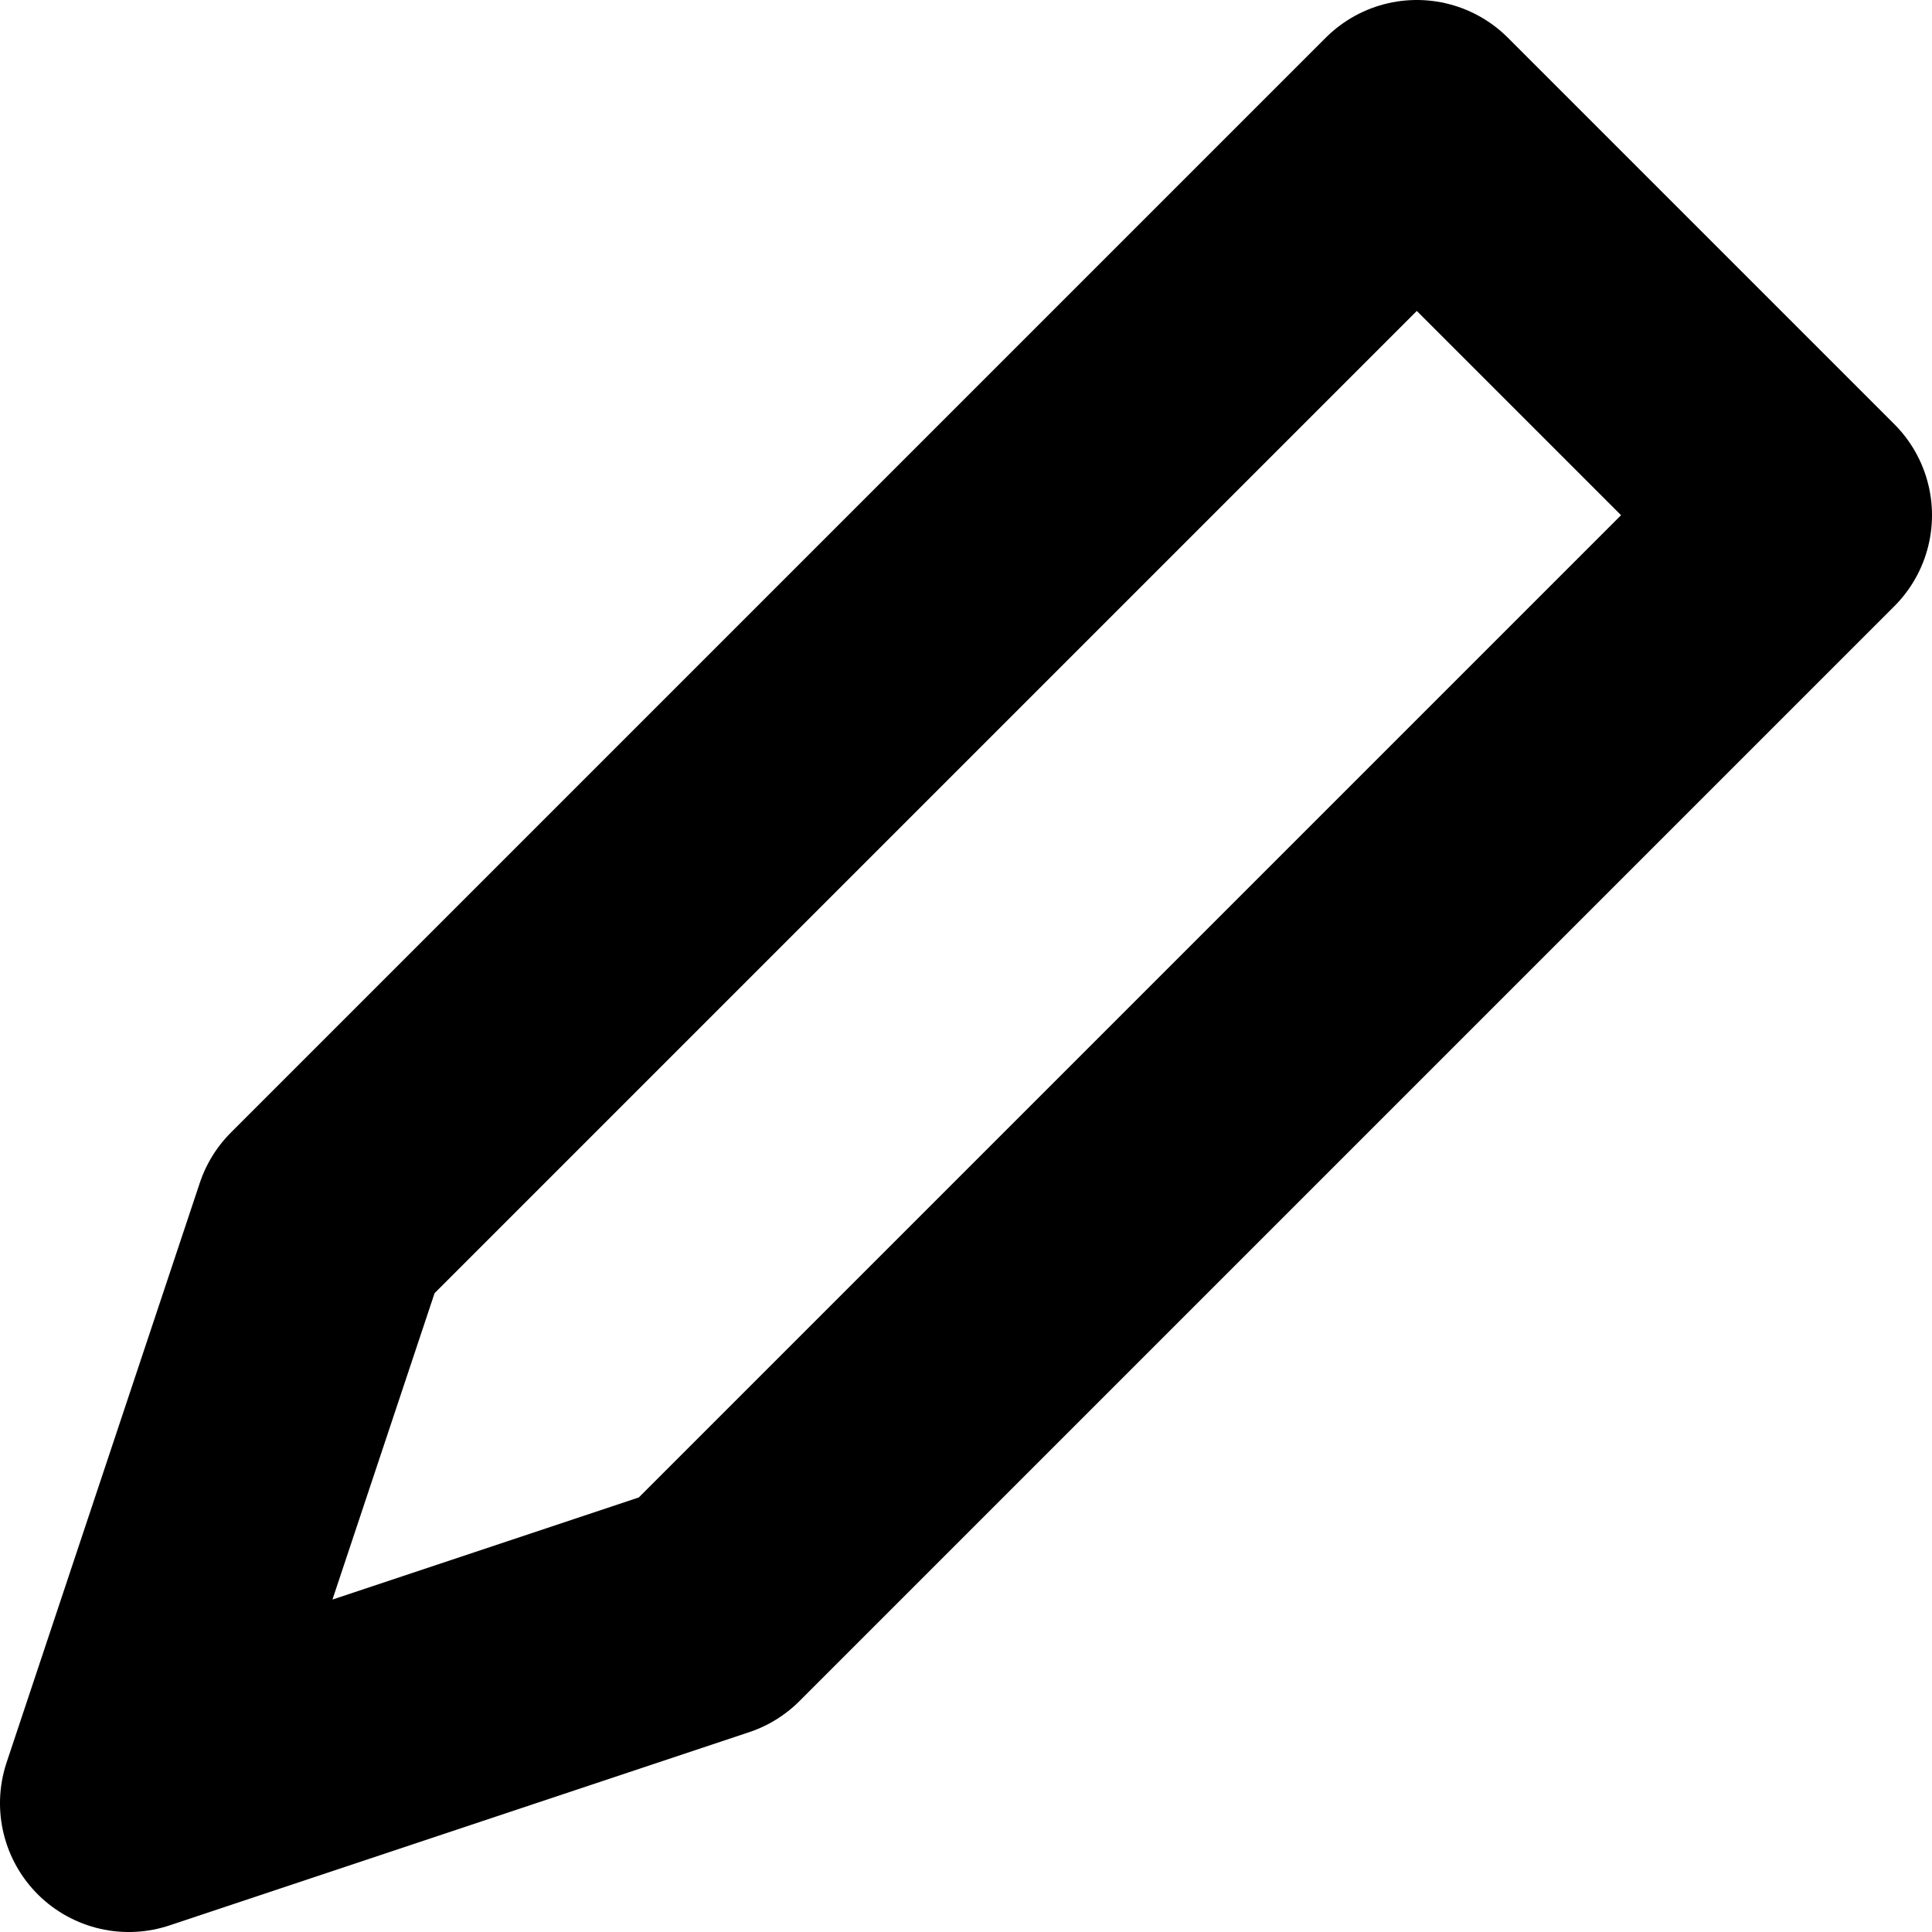
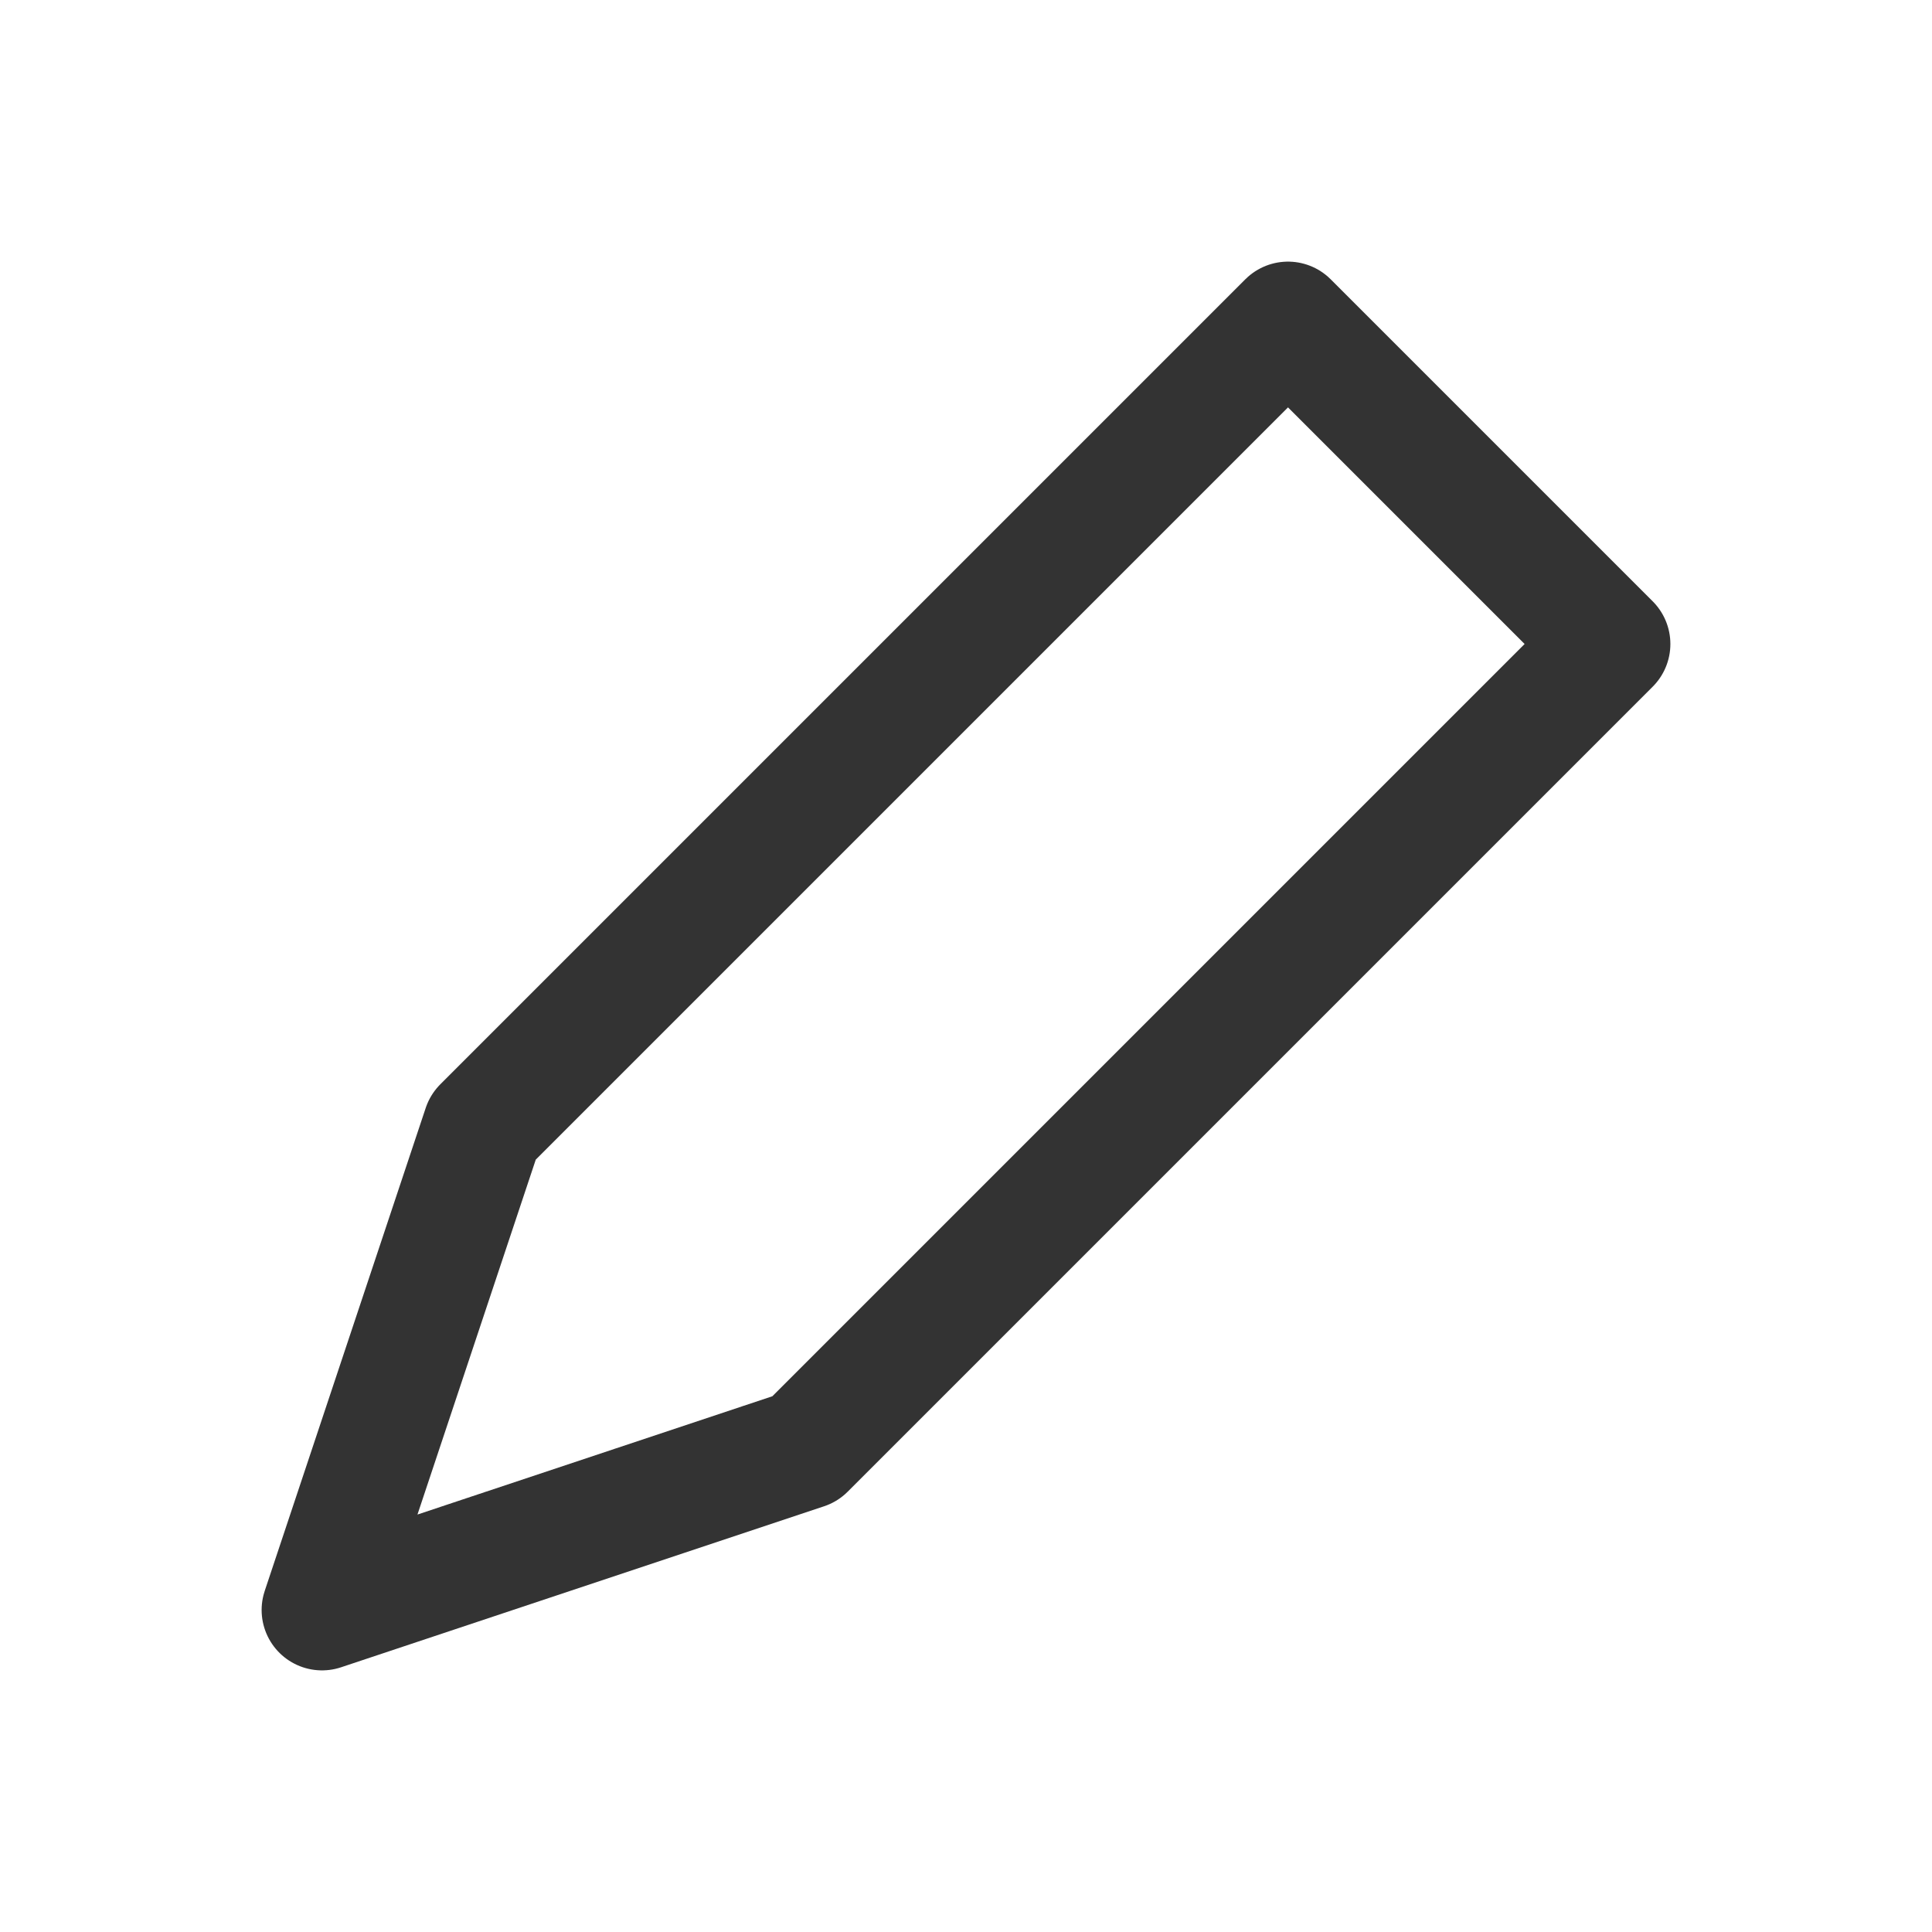
- <svg xmlns="http://www.w3.org/2000/svg" width="400" height="400" viewBox="0 0 400 400" version="1.1" id="svg5">
-   <defs id="defs2" />
-   <g id="layer1">
-     <path style="fill:none;stroke:#000000;stroke-width:53.334;stroke-linecap:round;stroke-linejoin:round;stroke-miterlimit:4;stroke-dasharray:none;stroke-opacity:1" d="M 66.666,253.334 26.665,373.335 146.666,333.334 373.334,106.666 293.334,26.666 Z" id="path854" />
-   </g>
+ <svg xmlns="http://www.w3.org/2000/svg" width="240" height="240">
+   <path style="fill:none;stroke:#333;stroke-width:15;stroke-linecap:round;stroke-linejoin:round;stroke-opacity:1;stroke-miterlimit:4;stroke-dasharray:none" d="m40 200 20-60L160 40l40 40-100 100Z" />
</svg>
